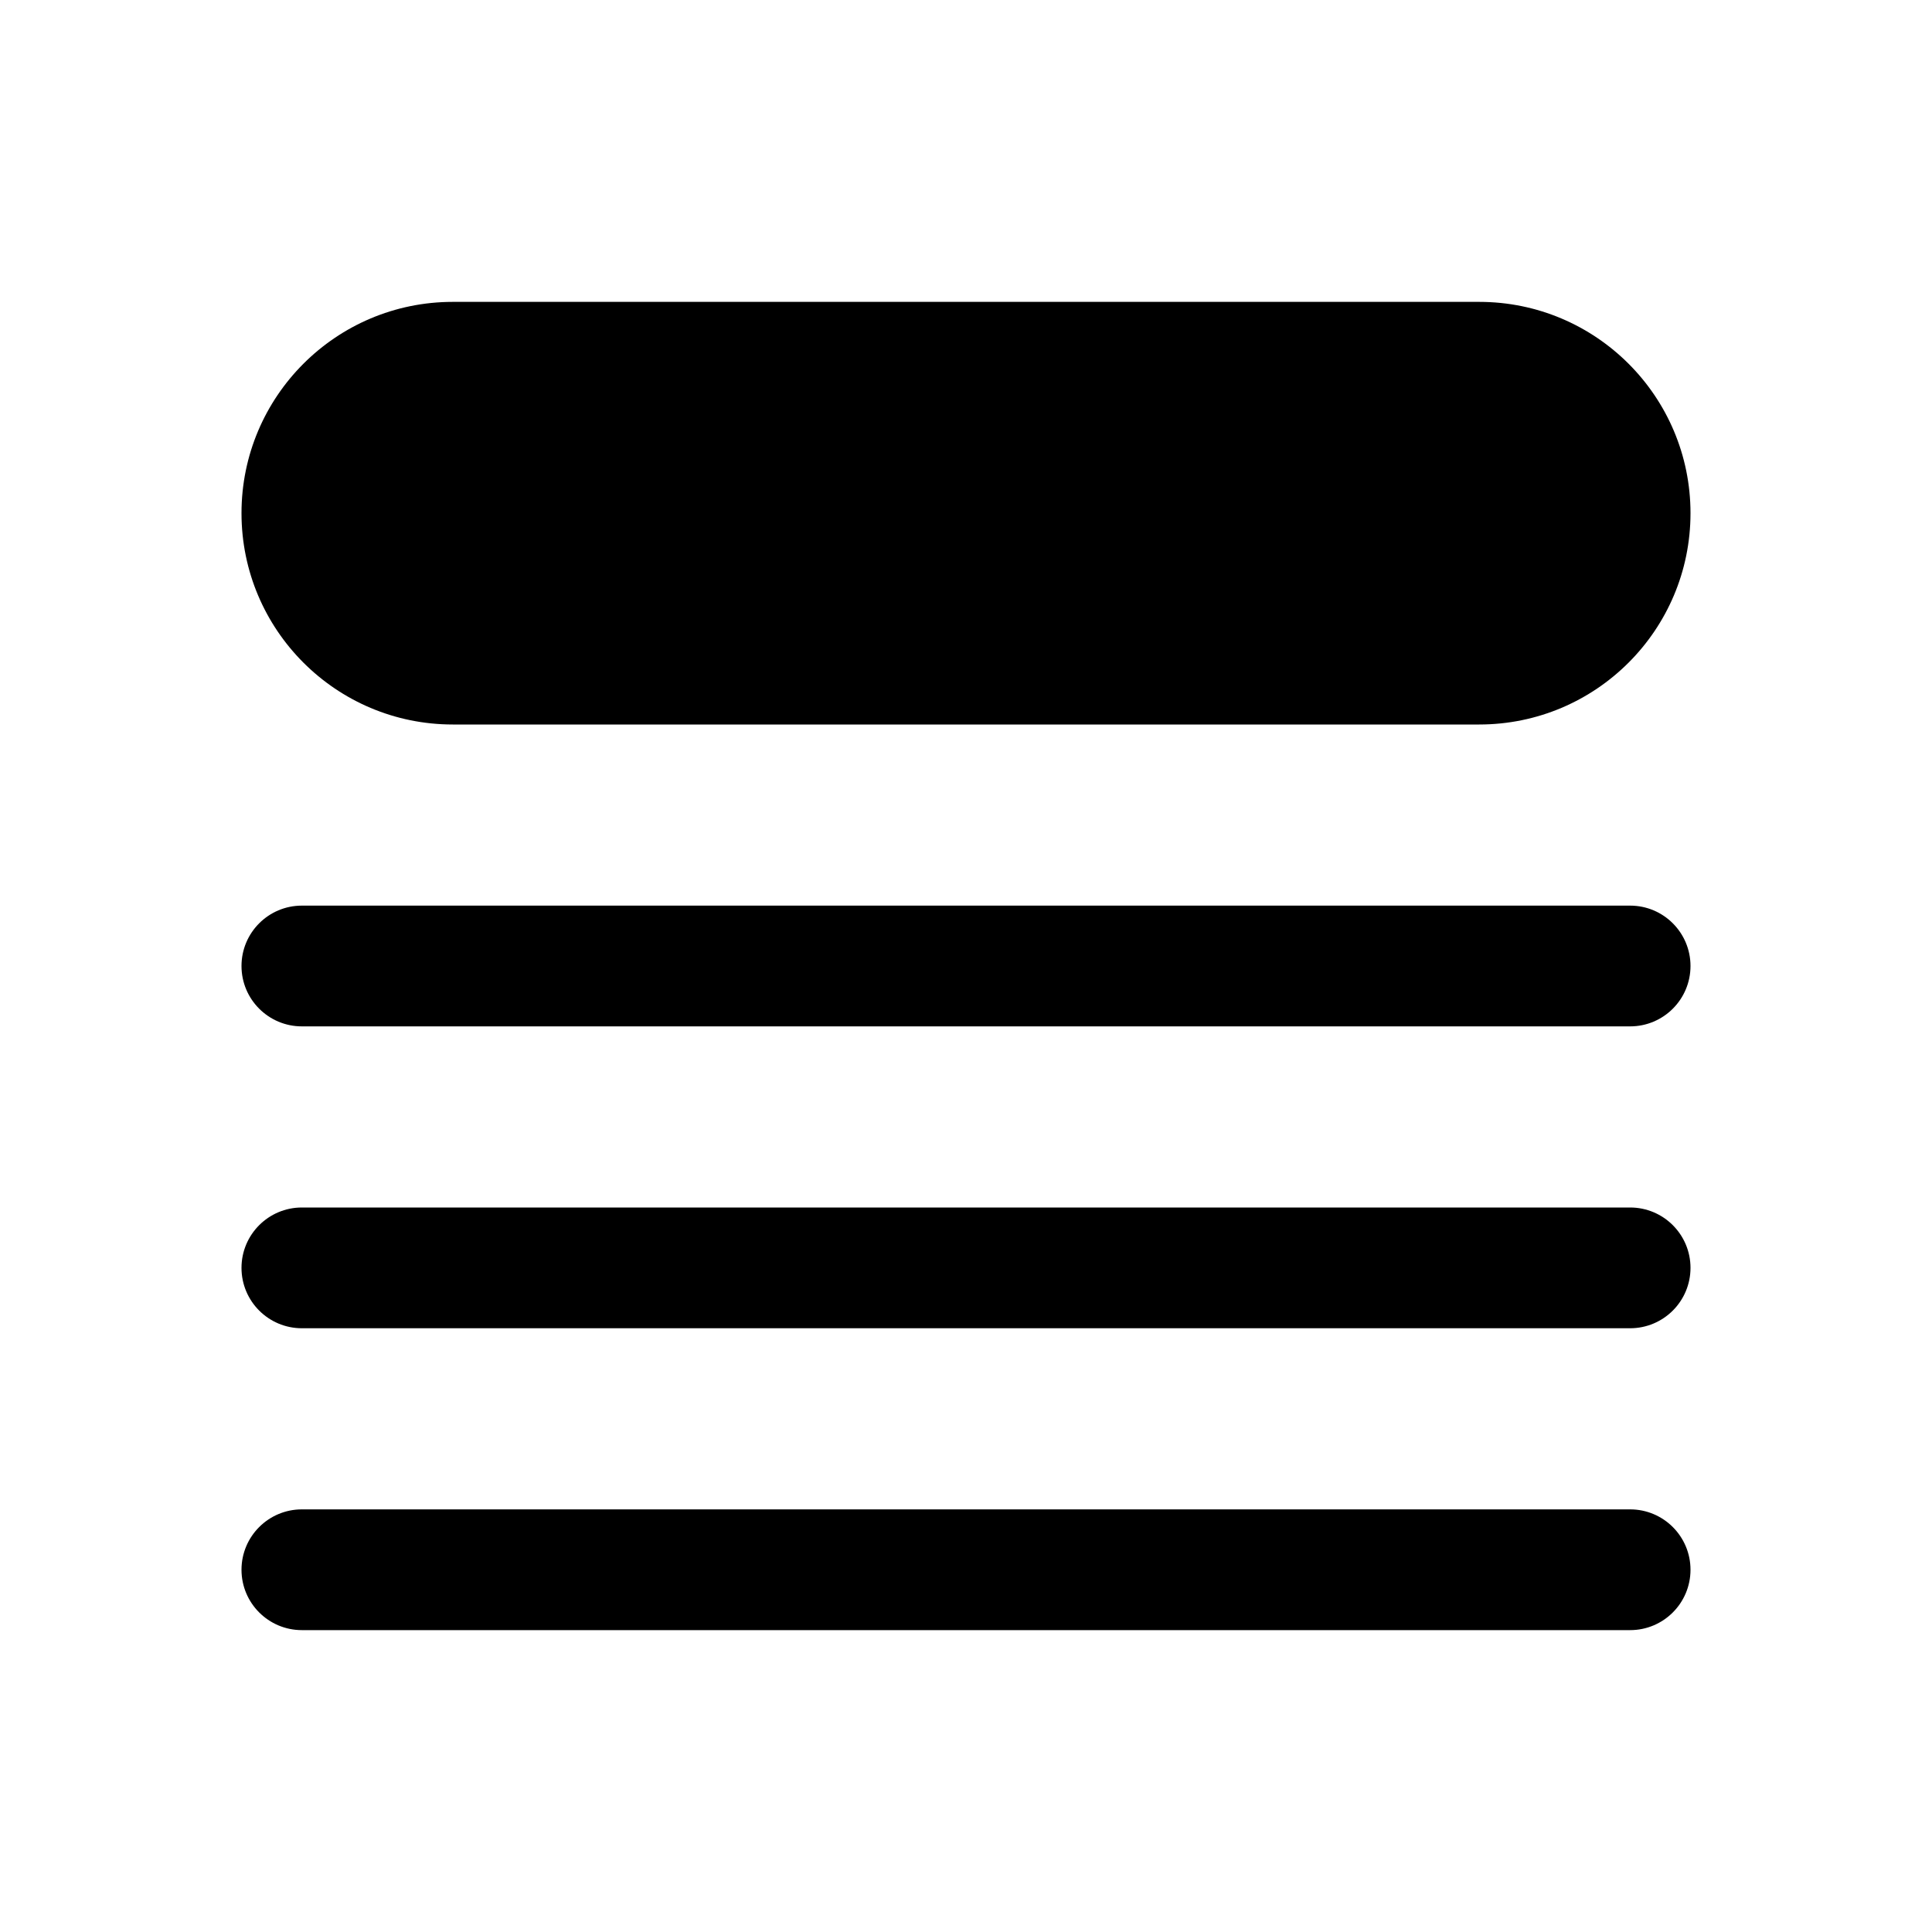
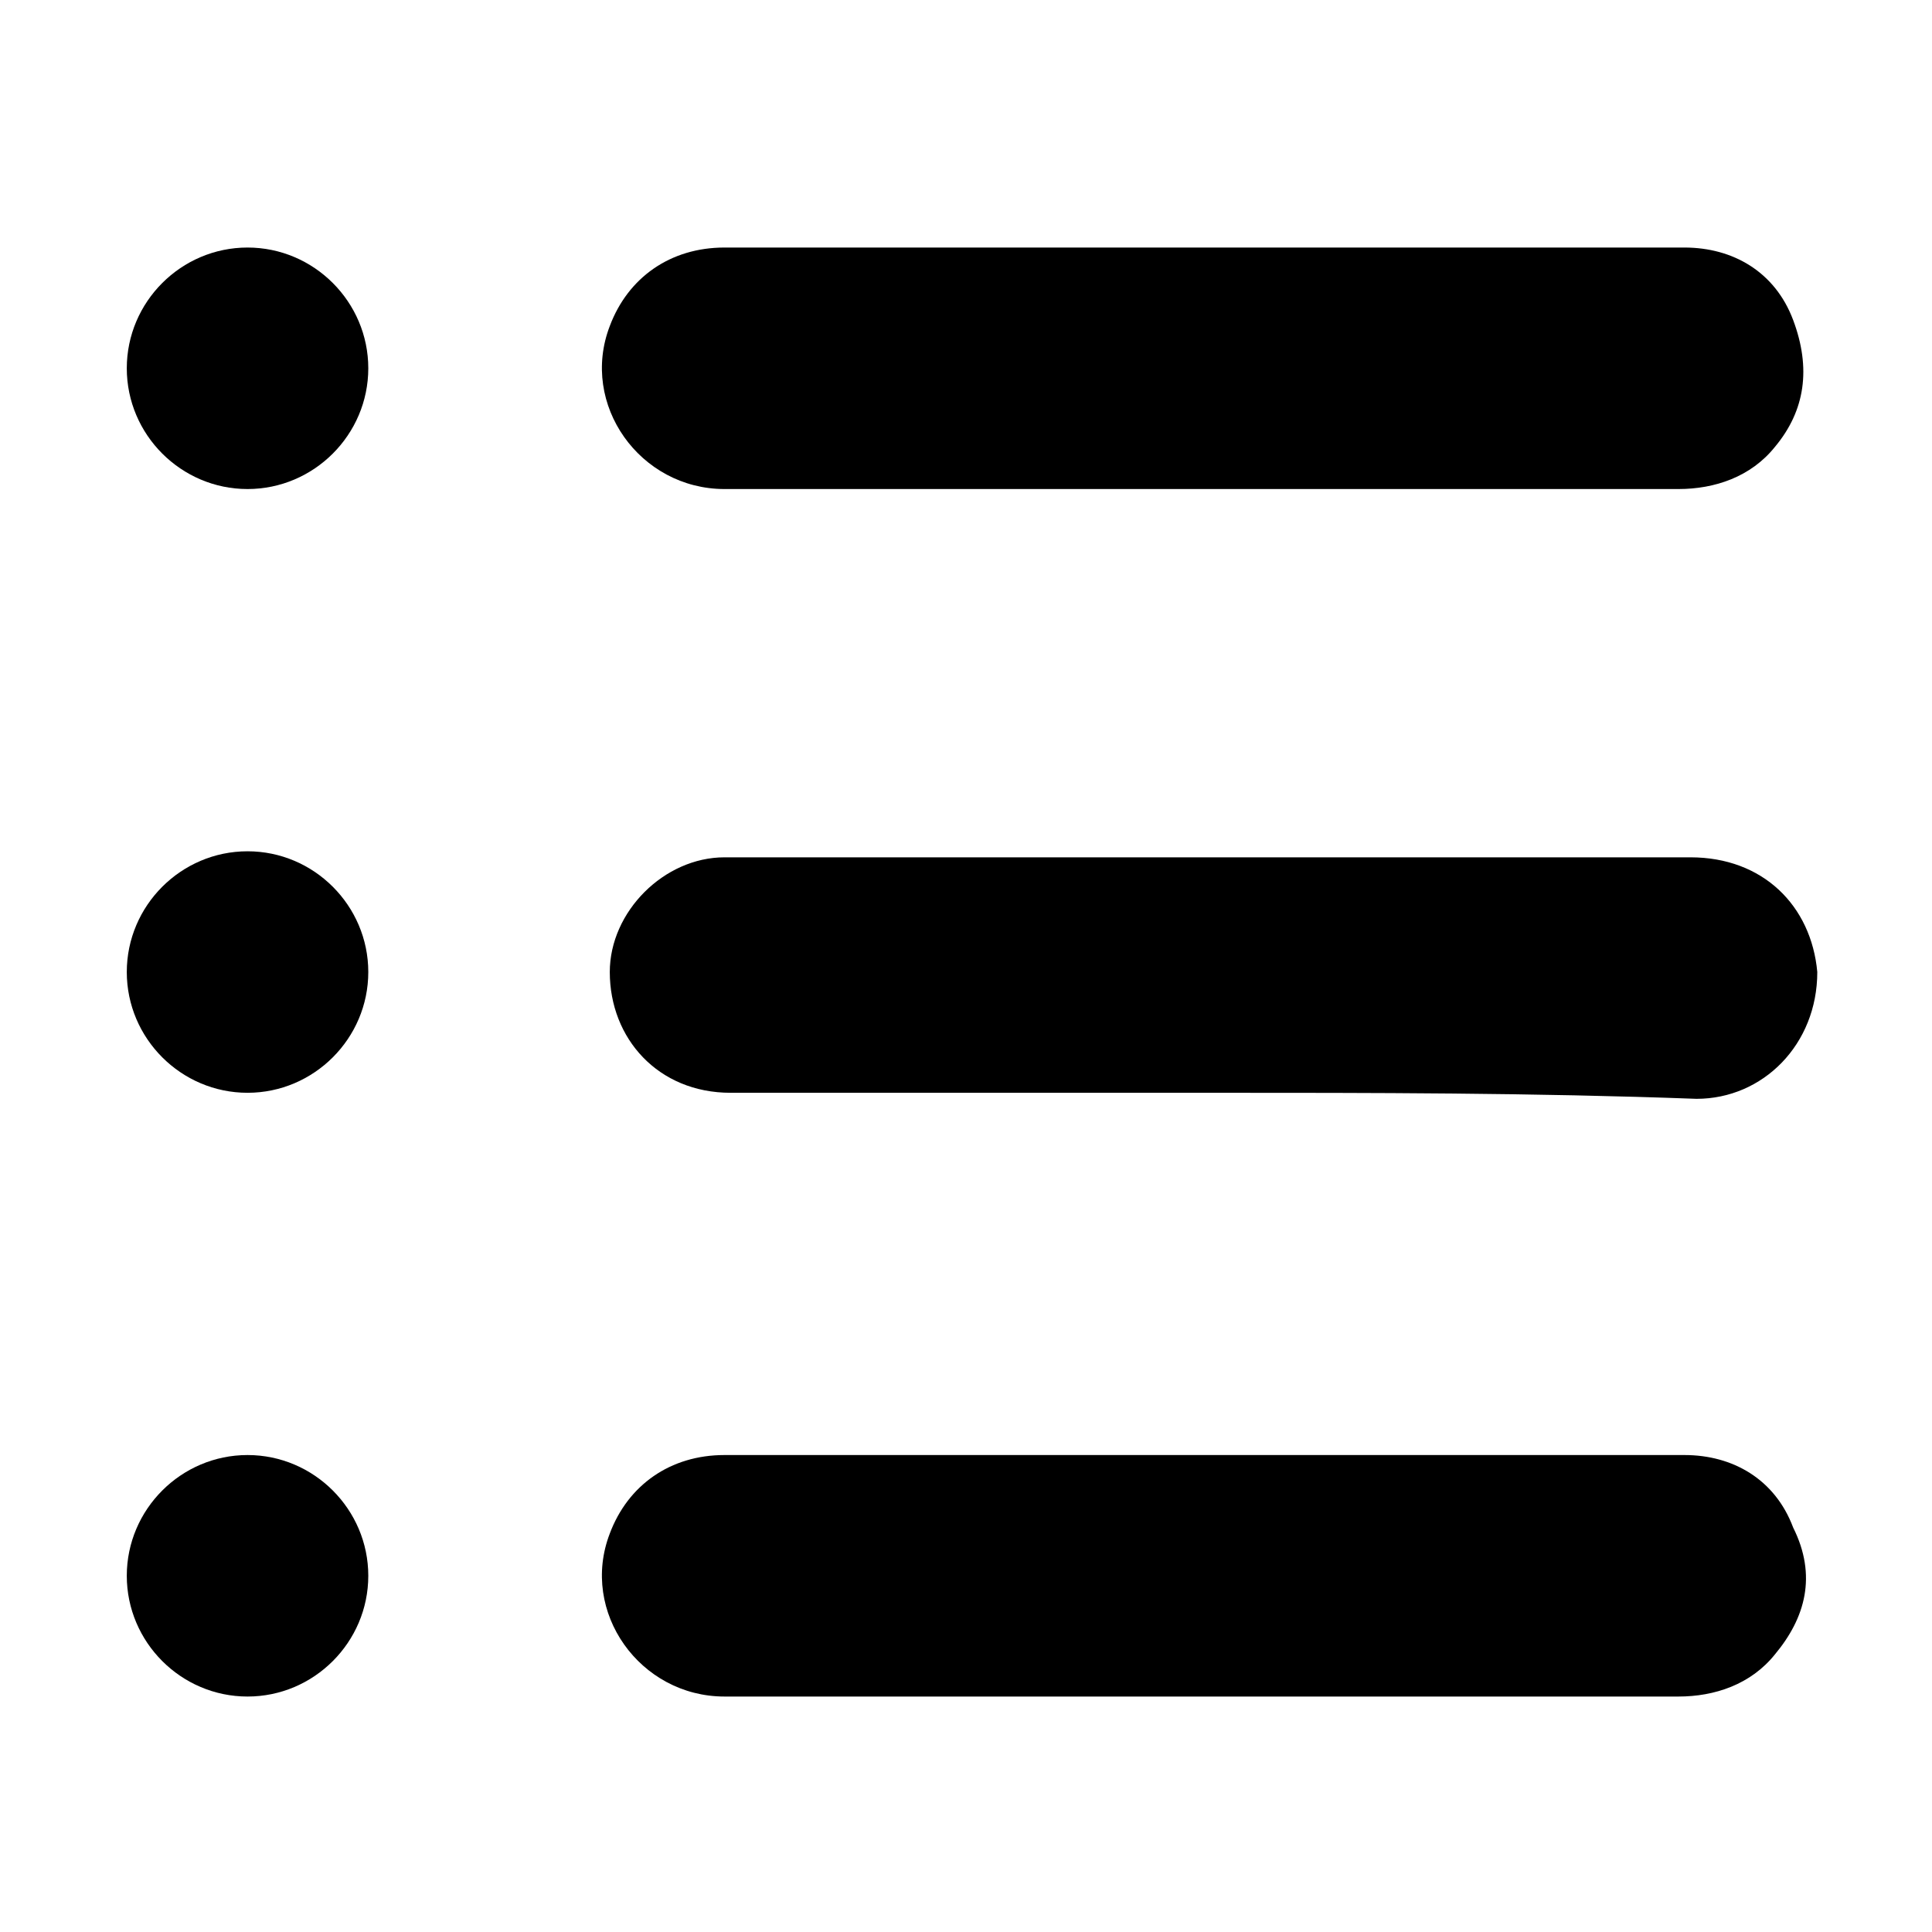
- <svg xmlns="http://www.w3.org/2000/svg" viewBox="0 0 24 24" fill="currentColor" class="w-6 h-6">
-   <path d="M5.625 3.75a2.625 2.625 0 100 5.25h12.75a2.625 2.625 0 000-5.25H5.625zM3.75 11.25a.75.75 0 000 1.5h16.5a.75.75 0 000-1.5H3.75zM3 15.75a.75.75 0 01.75-.75h16.5a.75.75 0 010 1.5H3.75a.75.75 0 01-.75-.75zM3.75 18.75a.75.75 0 000 1.5h16.5a.75.75 0 000-1.5H3.75z" />
+ <svg xmlns="http://www.w3.org/2000/svg" version="1.1" id="Laag_1" x="0px" y="0px" viewBox="0 0 32 32" style="enable-background:new 0 0 32 32;" xml:space="preserve" fill="current-color">
+   <g>
+     <path class="st0" d="M20,8.1c-2.7,0-5.3,0-8,0c-1.4,0-2.4-1.4-1.9-2.7c0.3-0.8,1-1.3,1.9-1.3c2.8,0,5.7,0,8.5,0c2.5,0,5,0,7.4,0    c0.8,0,1.5,0.4,1.8,1.2c0.3,0.8,0.2,1.5-0.3,2.1c-0.4,0.5-1,0.7-1.6,0.7C25.3,8.1,22.7,8.1,20,8.1z" />
+     <path class="st0" d="M20.1,18.1c-2.7,0-5.3,0-8,0c-1.2,0-2-0.9-2-2c0-1,0.9-1.9,1.9-1.9c0.3,0,0.6,0,0.9,0c5,0,10.1,0,15.1,0    c1.2,0,2,0.8,2.1,1.9c0,1.2-0.9,2.1-2,2.1C25.4,18.1,22.7,18.1,20.1,18.1z" />
+     <path class="st0" d="M20,28.1c-2.7,0-5.3,0-8,0c-1.4,0-2.4-1.4-1.9-2.7c0.3-0.8,1-1.3,1.9-1.3c3,0,6,0,8.9,0c2.3,0,4.7,0,7,0    c0.8,0,1.5,0.4,1.8,1.2c0.4,0.8,0.2,1.5-0.3,2.1c-0.4,0.5-1,0.7-1.6,0.7C25.3,28.1,22.7,28.1,20,28.1z" />
+     <path class="st0" d="M6.1,6.1c0,1.1-0.9,2-2,2c-1.1,0-2-0.9-2-2c0-1.1,0.9-2,2-2C5.2,4.1,6.1,5,6.1,6.1z" />
+     <path class="st0" d="M6.1,16.1c0,1.1-0.9,2-2,2c-1.1,0-2-0.9-2-2c0-1.1,0.9-2,2-2C5.2,14.1,6.1,15,6.1,16.1z" />
+     <path class="st0" d="M6.1,26.1c0,1.1-0.9,2-2,2c-1.1,0-2-0.9-2-2c0-1.1,0.9-2,2-2C5.2,24.1,6.1,25,6.1,26.1z" />
+   </g>
</svg>
